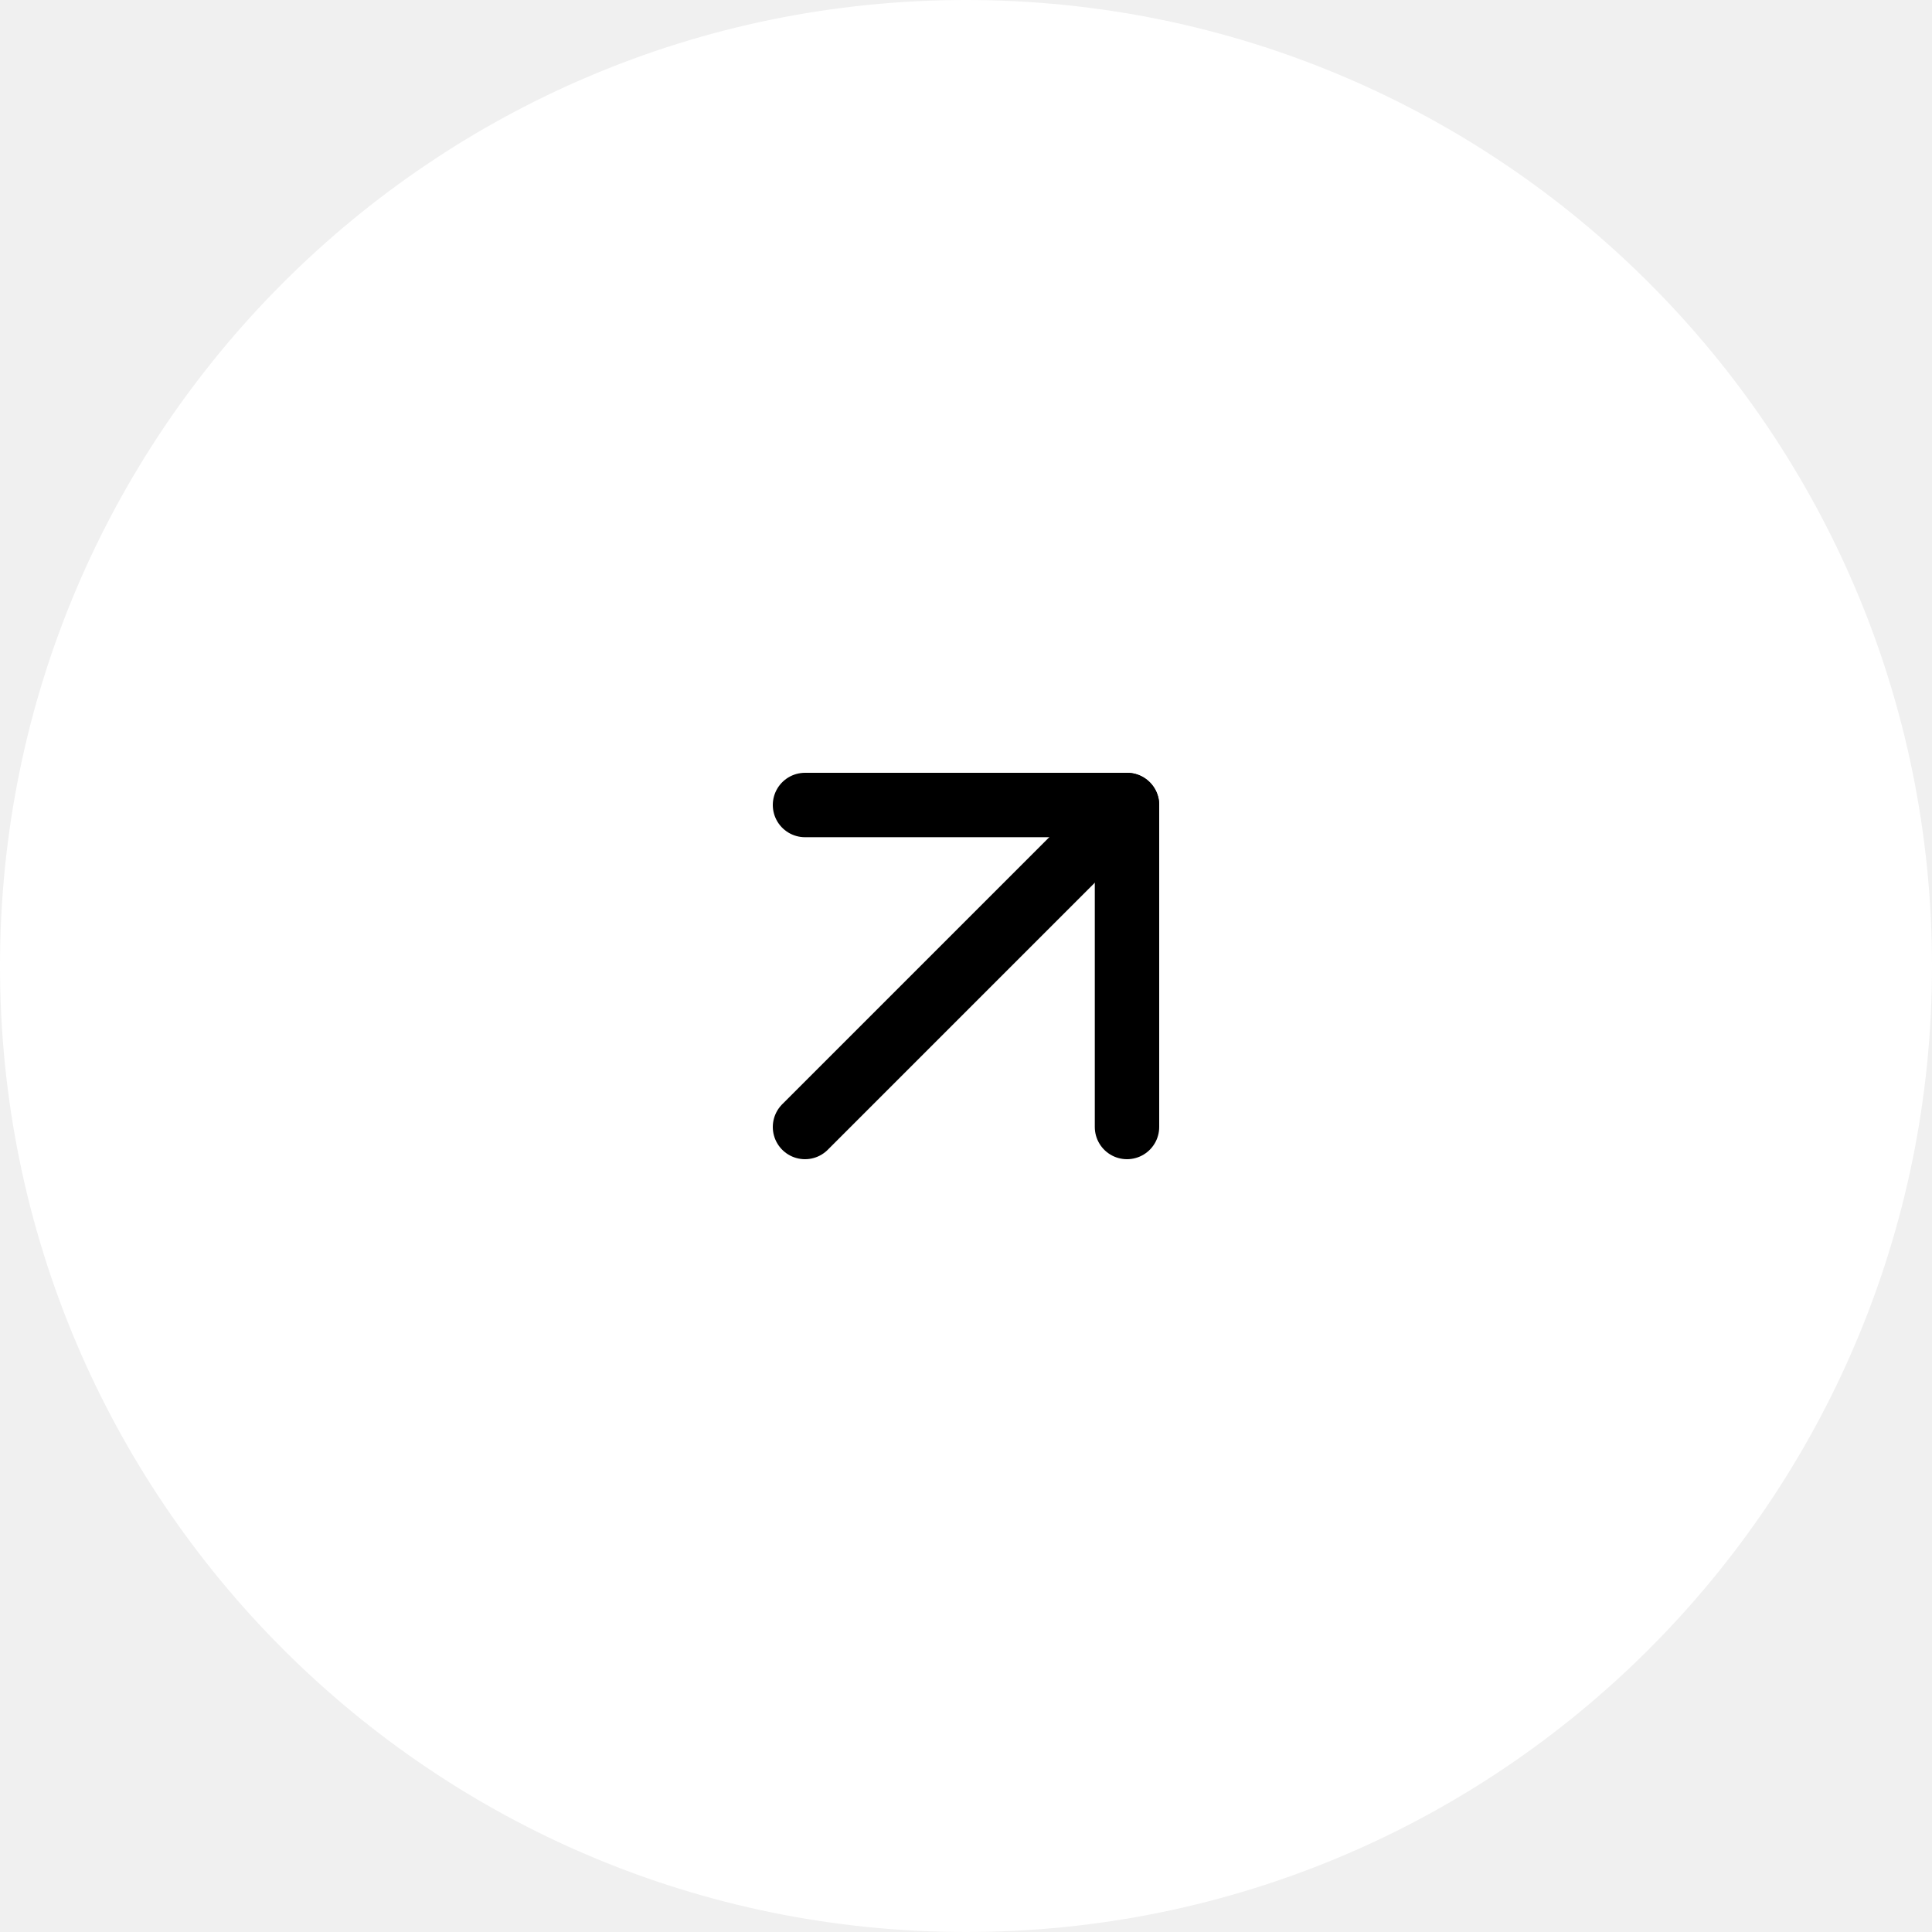
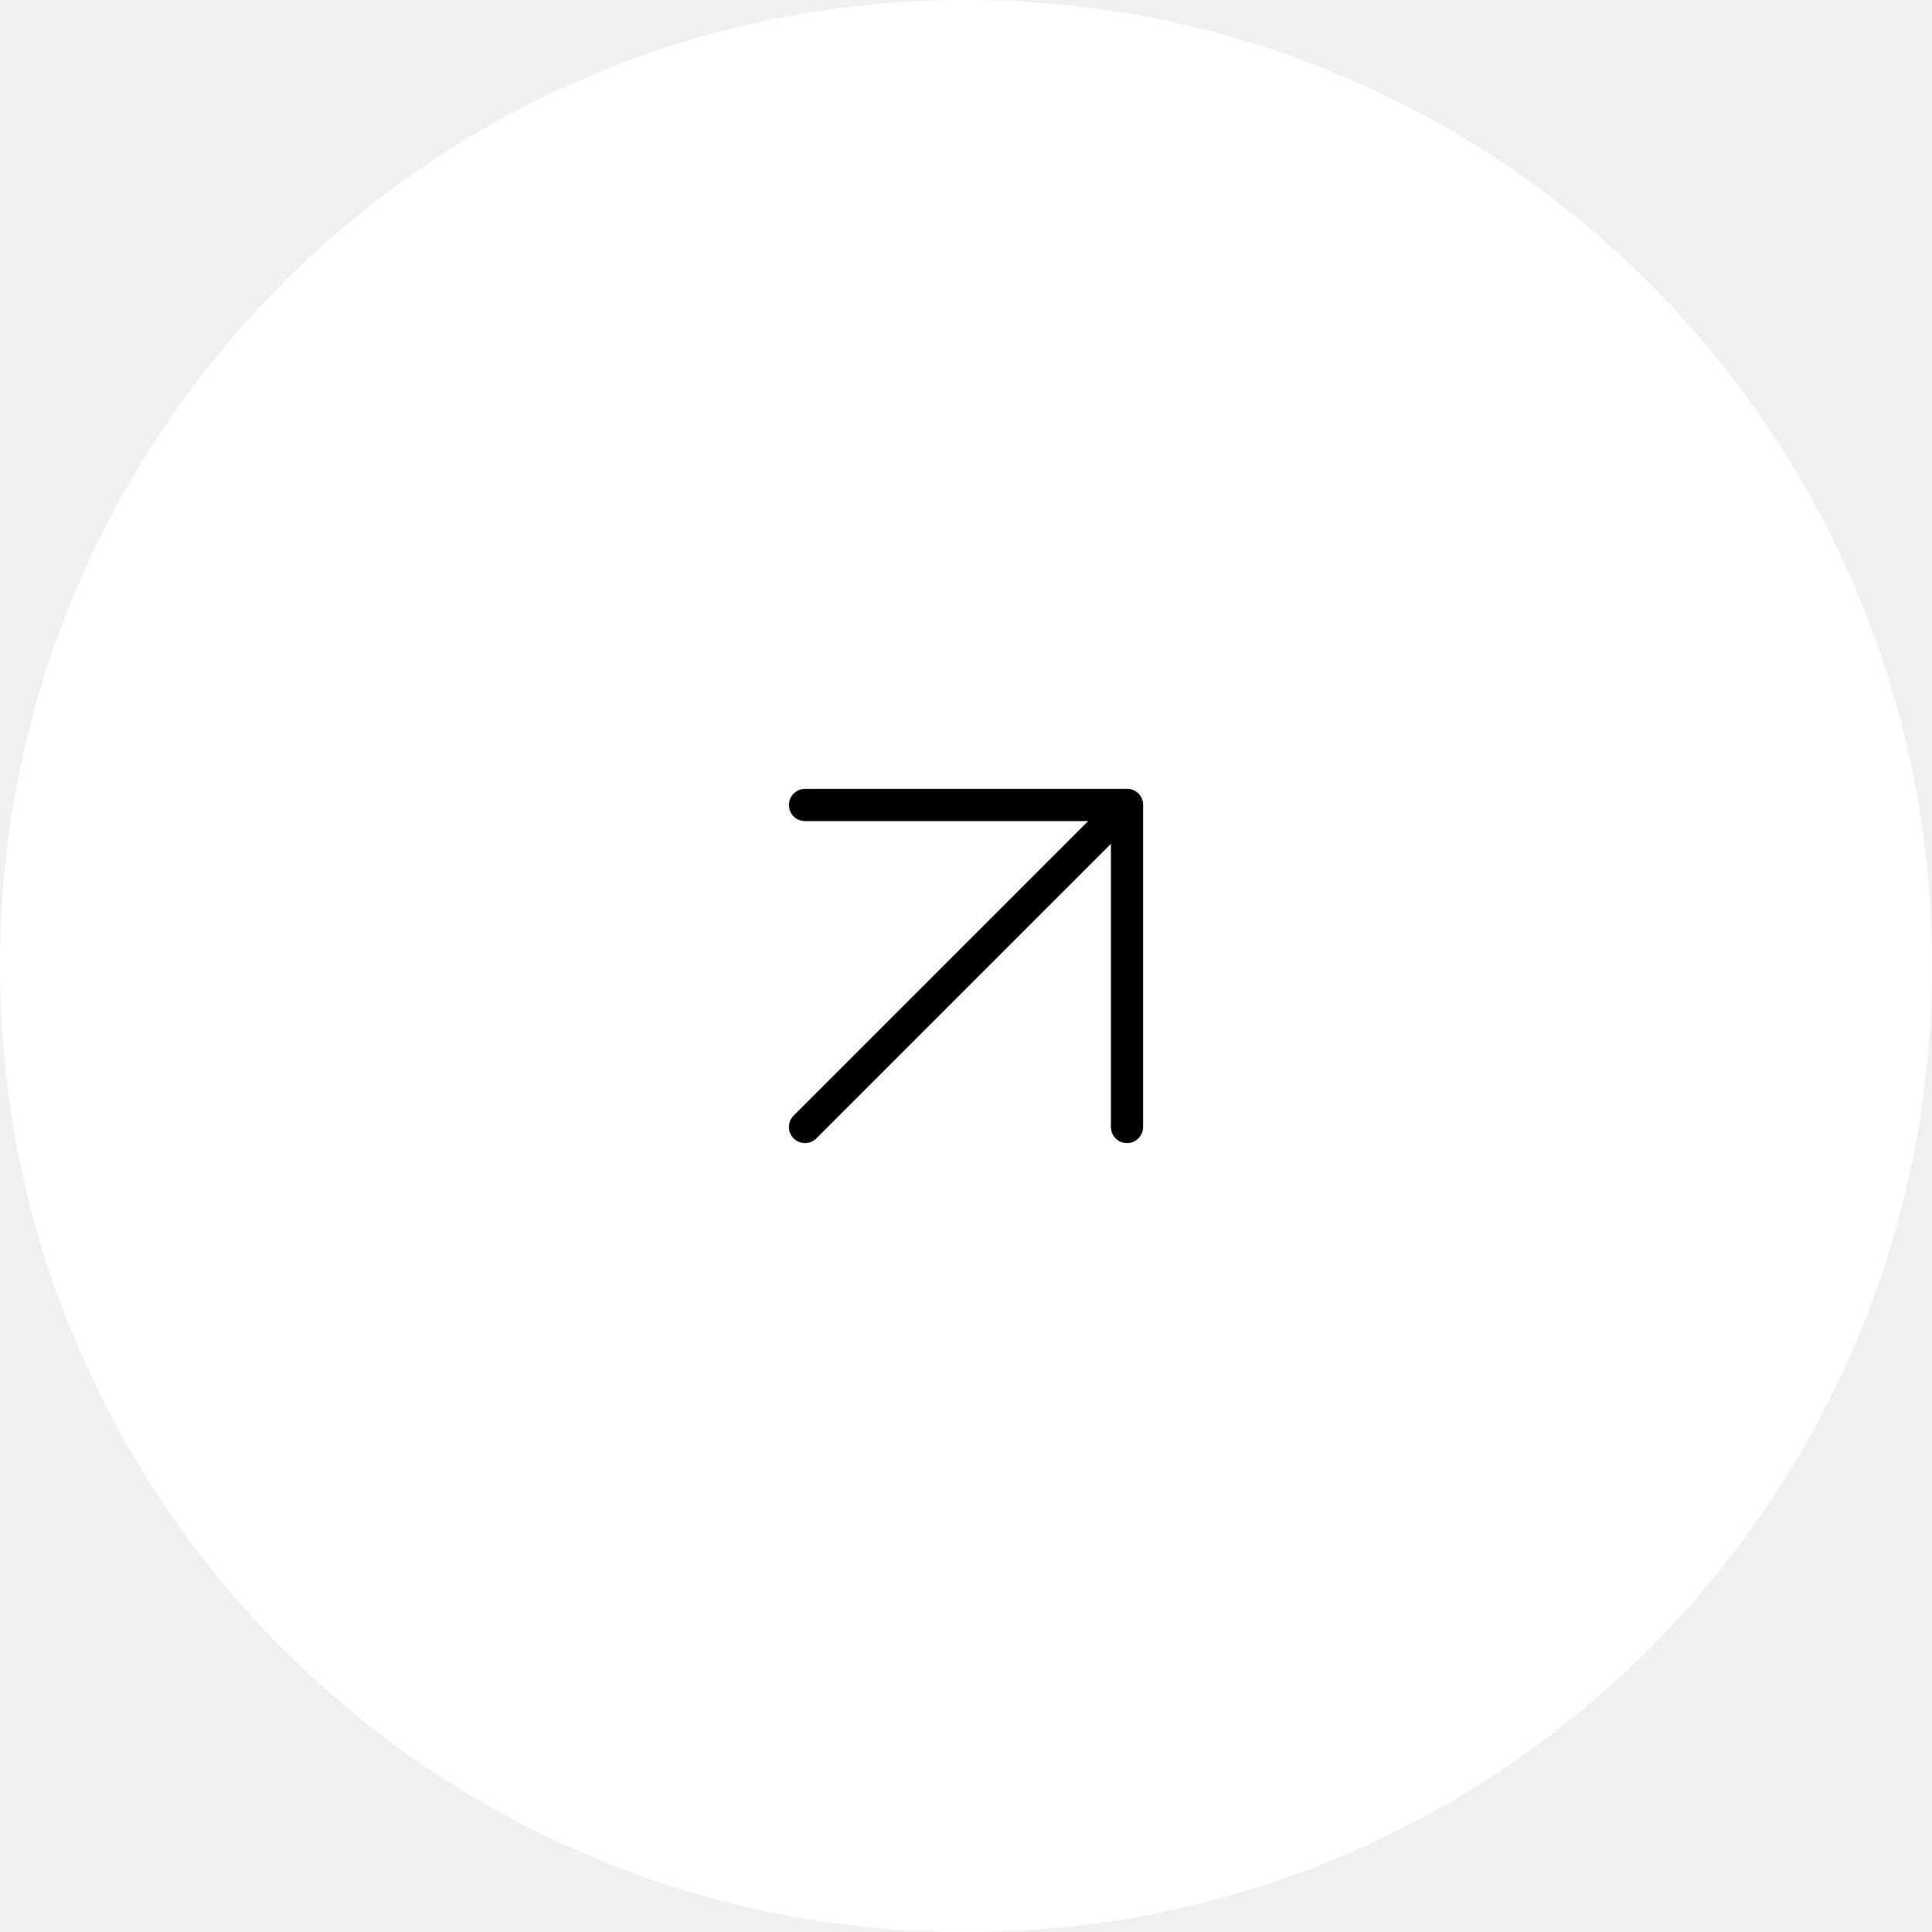
<svg xmlns="http://www.w3.org/2000/svg" width="60" height="60" viewBox="0 0 60 60" fill="none">
  <rect width="60" height="60" rx="30" fill="white" />
-   <path d="M25 35L35 25" stroke="black" stroke-width="2" stroke-linecap="round" stroke-linejoin="round" />
-   <path d="M25 25H35V35" stroke="black" stroke-width="2" stroke-linecap="round" stroke-linejoin="round" />
+   <path d="M25 35L35 25" stroke="black" strokeWidth="2" stroke-linecap="round" stroke-linejoin="round" />
+   <path d="M25 25H35V35" stroke="black" strokeWidth="2" stroke-linecap="round" stroke-linejoin="round" />
</svg>
